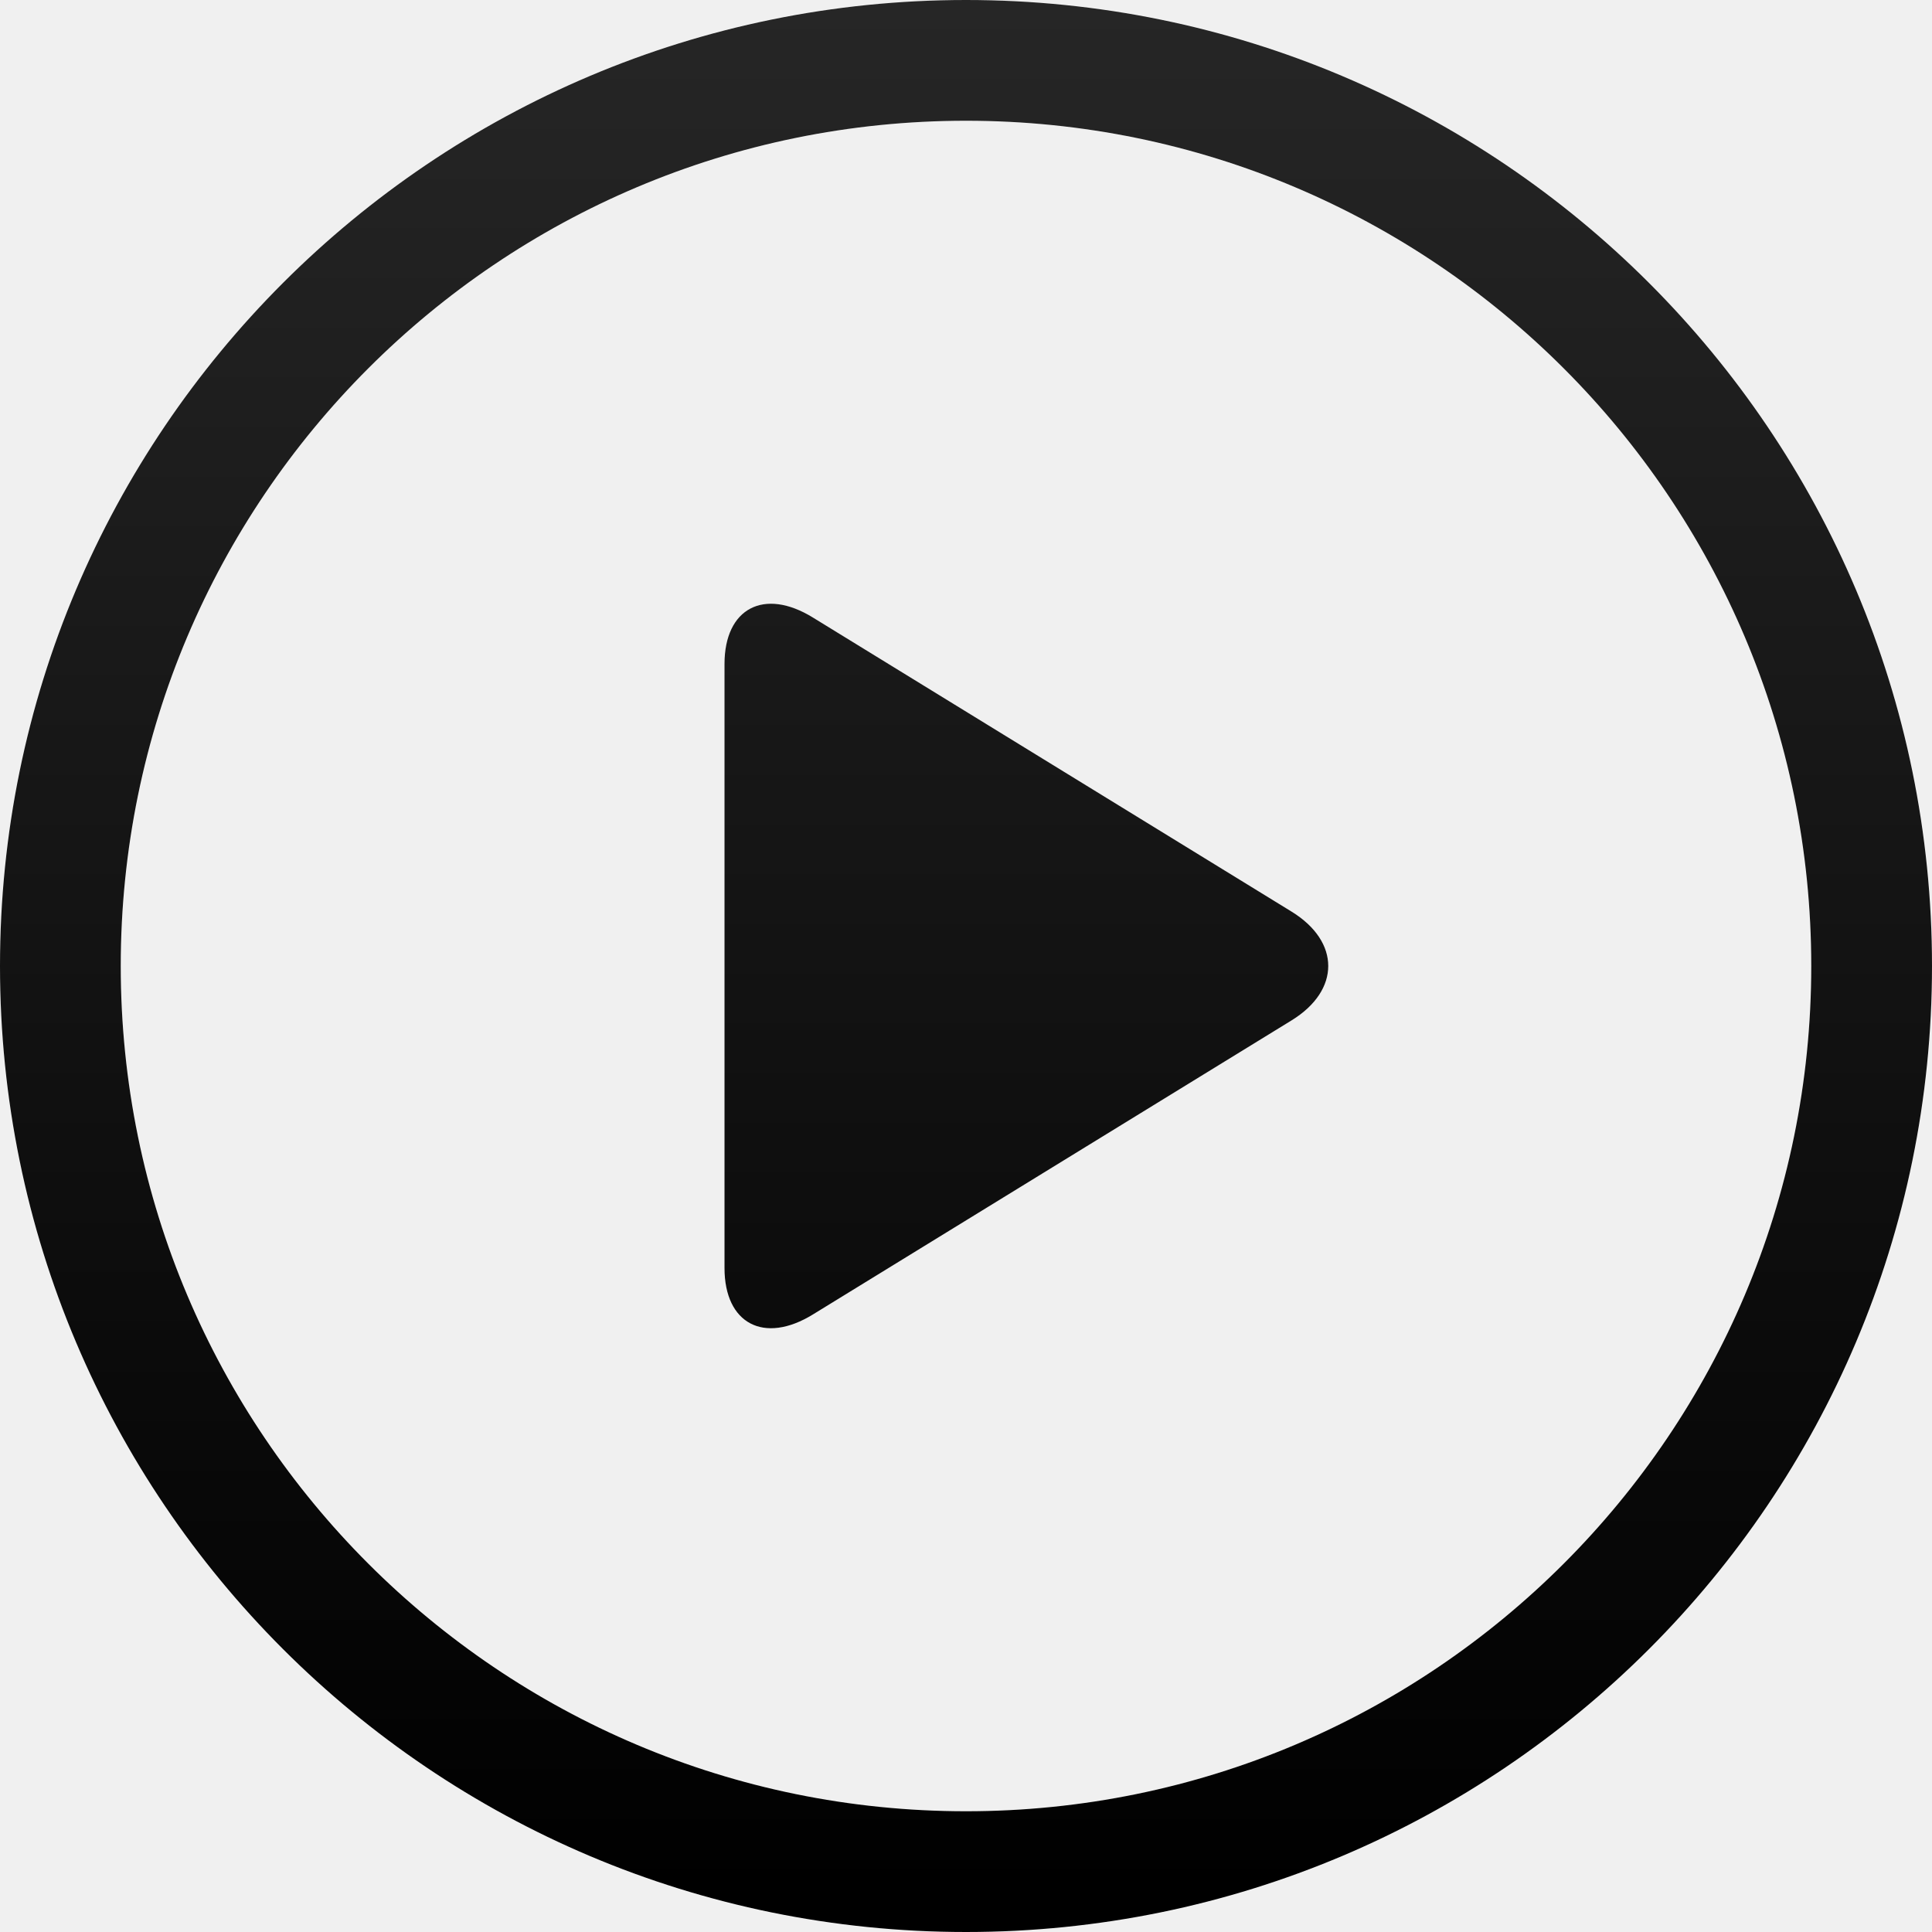
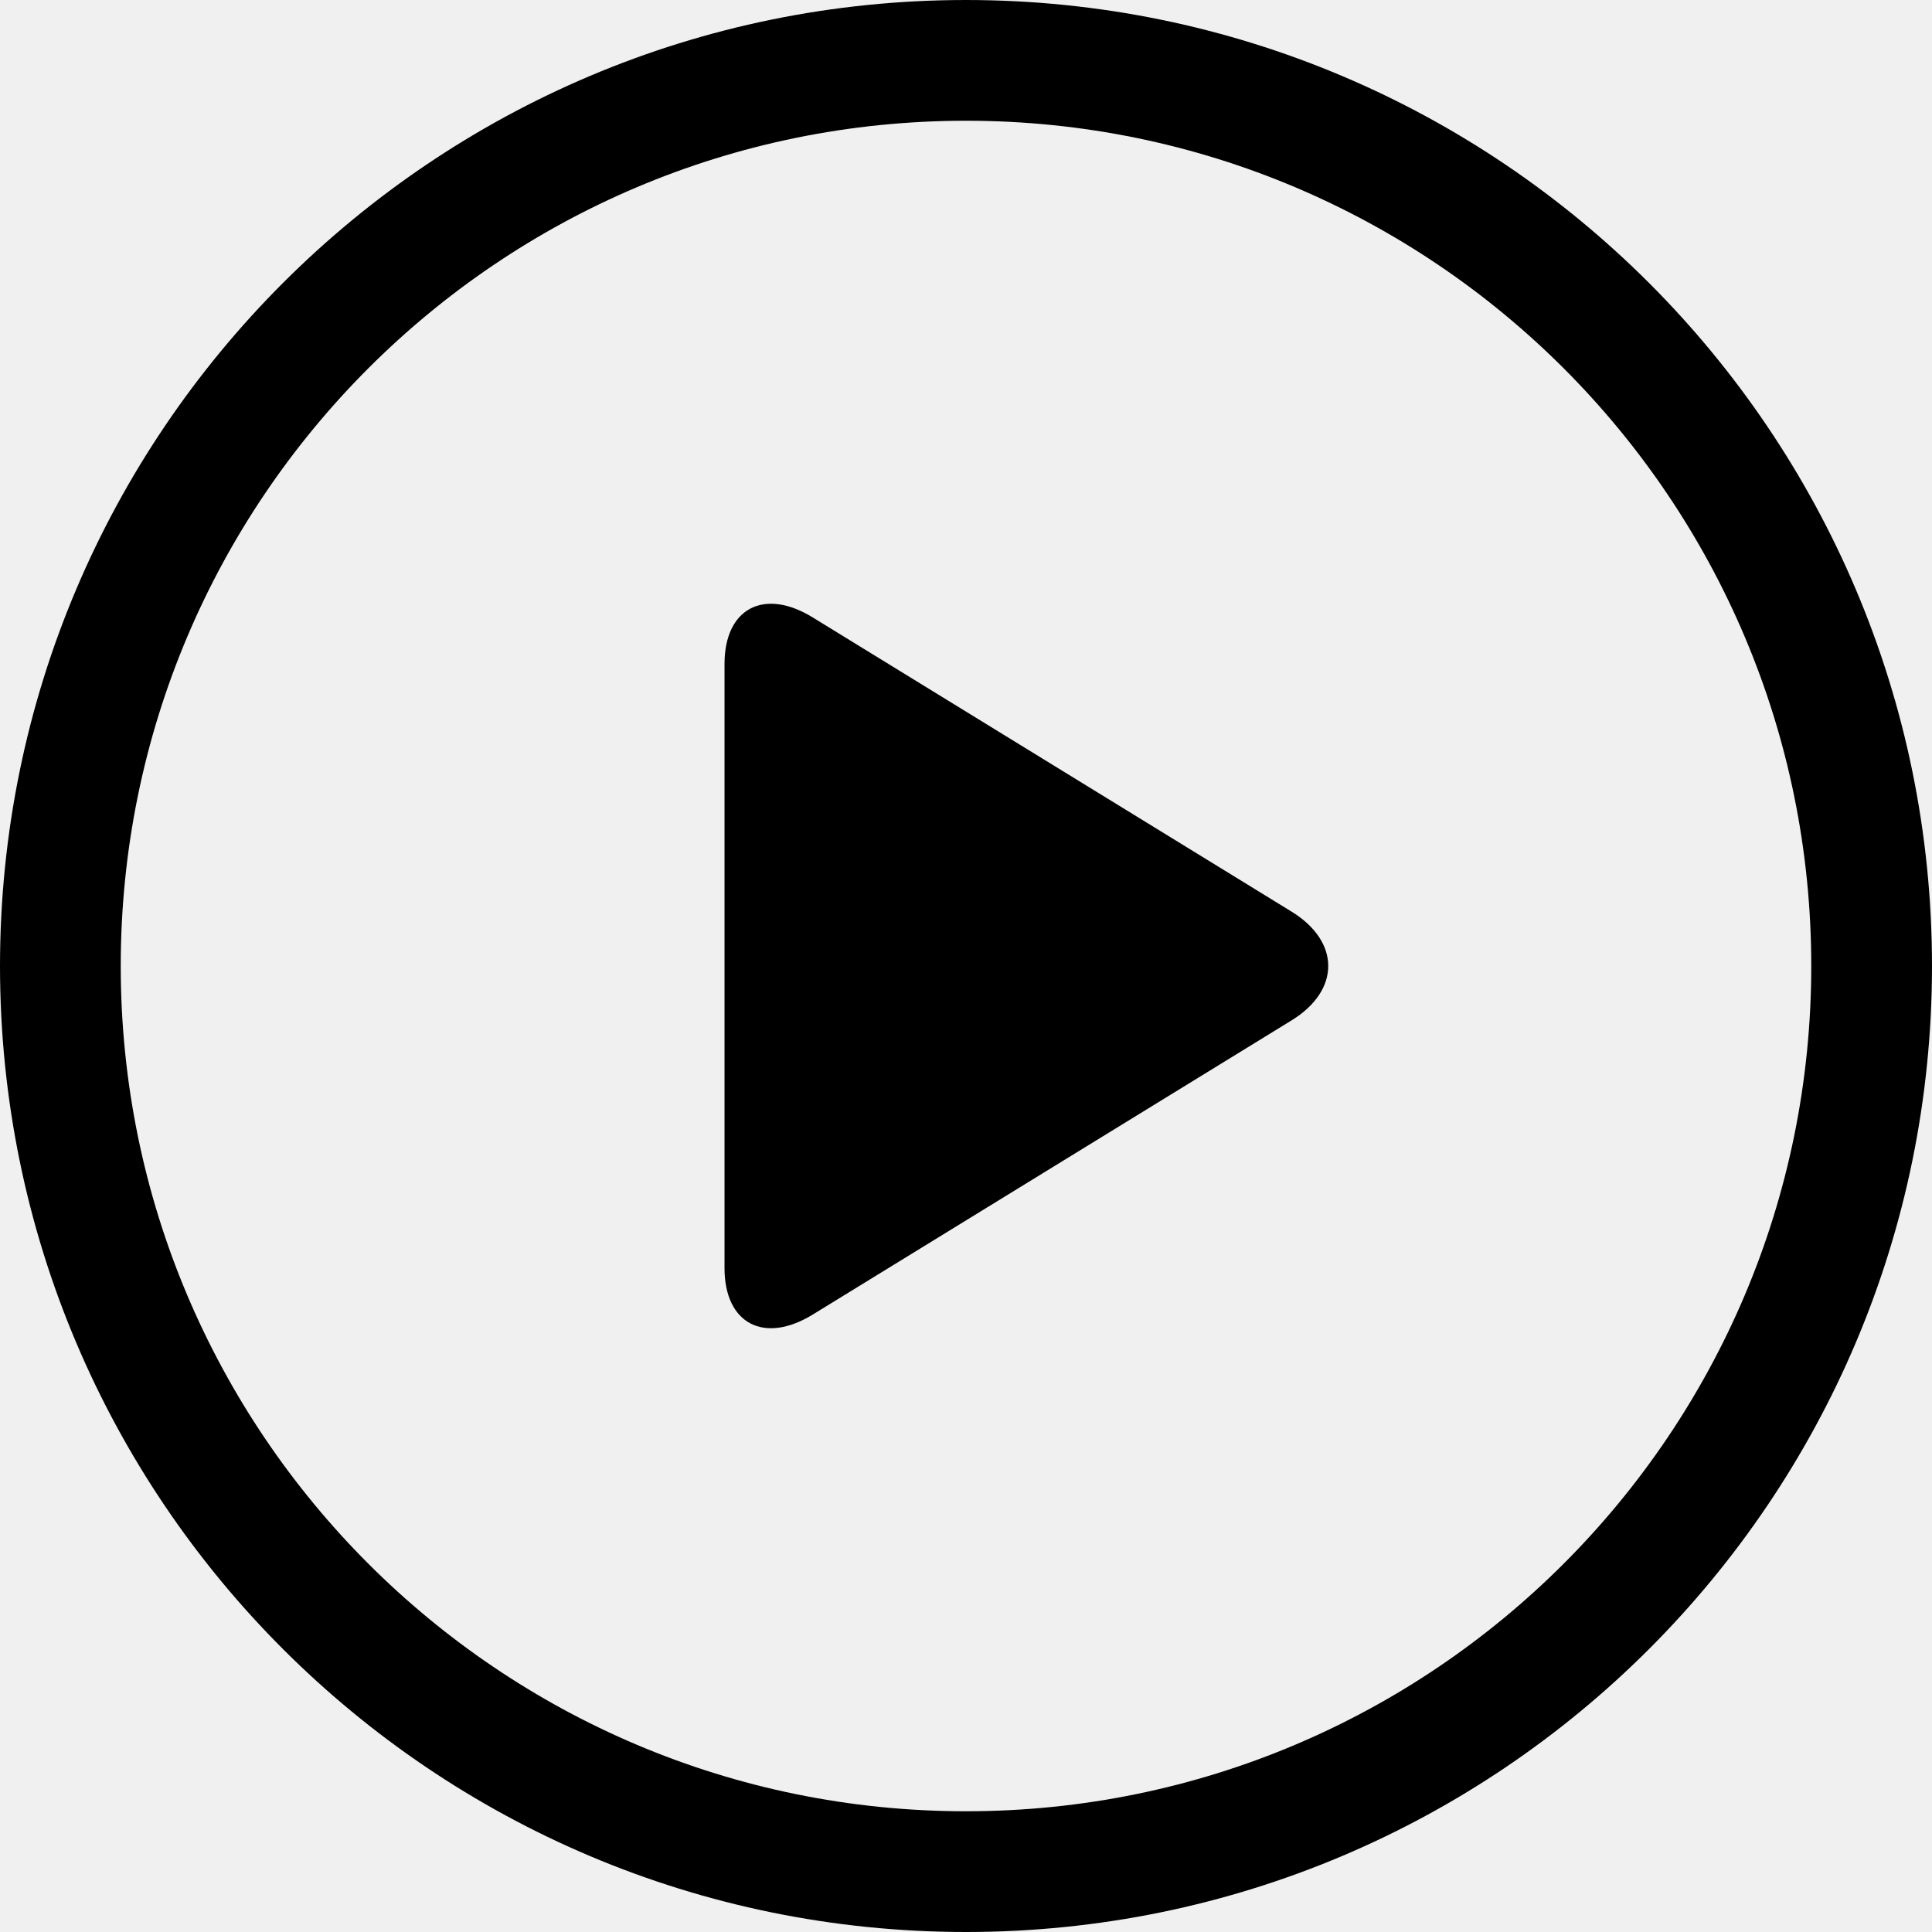
<svg xmlns="http://www.w3.org/2000/svg" xmlns:xlink="http://www.w3.org/1999/xlink" viewBox="0 0 16 16" version="1.1">
  <defs>
-     <linearGradient x1="50%" y1="-2.48949813e-15%" x2="50%" y2="97.609%" id="linearGradient-1">
-       <stop stop-color="currentColor" stop-opacity="0.85" offset="0%" />
-       <stop stop-color="currentColor" offset="100%" />
-     </linearGradient>
    <path d="M8,16 C3.582,16 0,12.418 0,8 C0,3.582 3.582,0 8,0 C12.418,0 16,3.582 16,8 C16,12.418 12.418,16 8,16 Z M8,15 C11.866,15 15,11.866 15,8 C15,4.134 11.866,1 8,1 C4.134,1 1,4.134 1,8 C1,11.866 4.134,15 8,15 Z M6,10.501 L6,5.499 C6,5.037 6.328,4.865 6.732,5.114 L10.697,7.55 C11.101,7.799 11.101,8.201 10.697,8.45 L6.732,10.886 C6.327,11.135 6,10.962 6,10.501 Z" id="path-2" />
  </defs>
  <g id="Icon/Editor/Audio-player" stroke="none" stroke-width="1" fill="none" fill-rule="evenodd">
    <g id="Group-17">
      <rect id="Rectangle" fill-rule="nonzero" x="0" y="0" width="16" height="16" />
      <g id="Combined-Shape">
        <use fill="#FFFFFF" xlink:href="#path-2" />
-         <use fill="url(#linearGradient-1)" xlink:href="#path-2" />
+         <use fill="currentColor" xlink:href="#path-2" />
      </g>
    </g>
  </g>
</svg>
